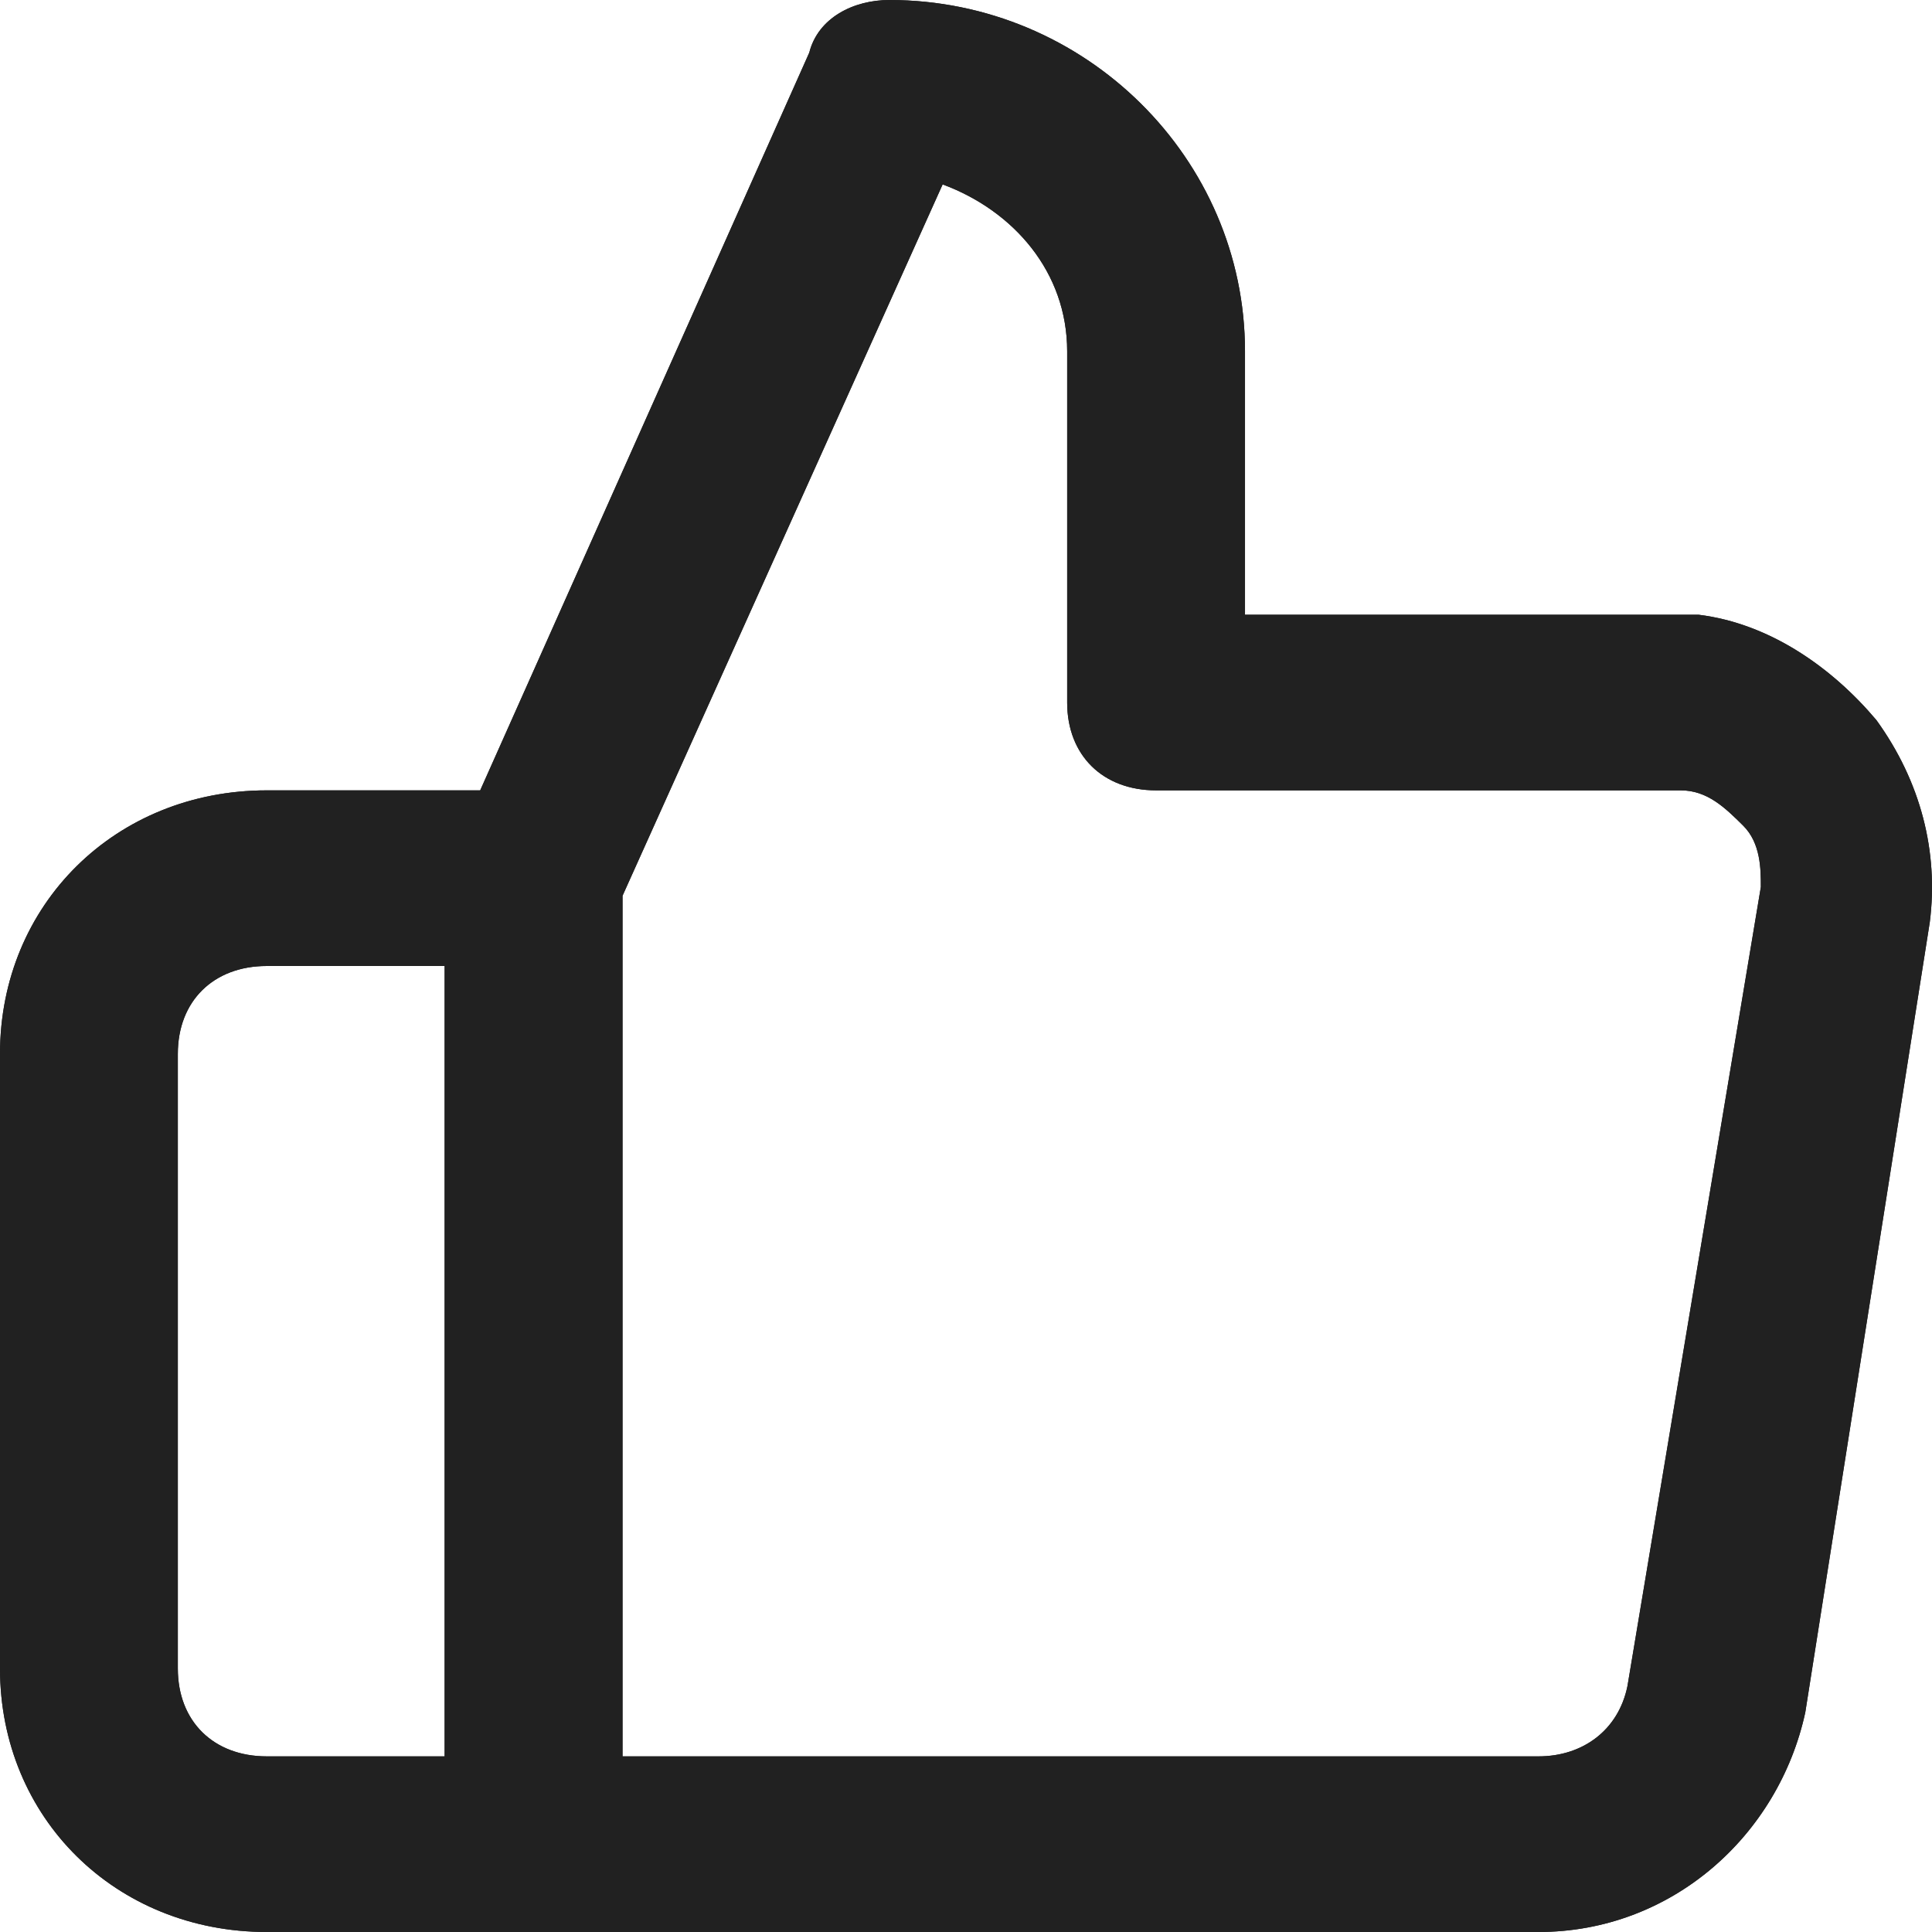
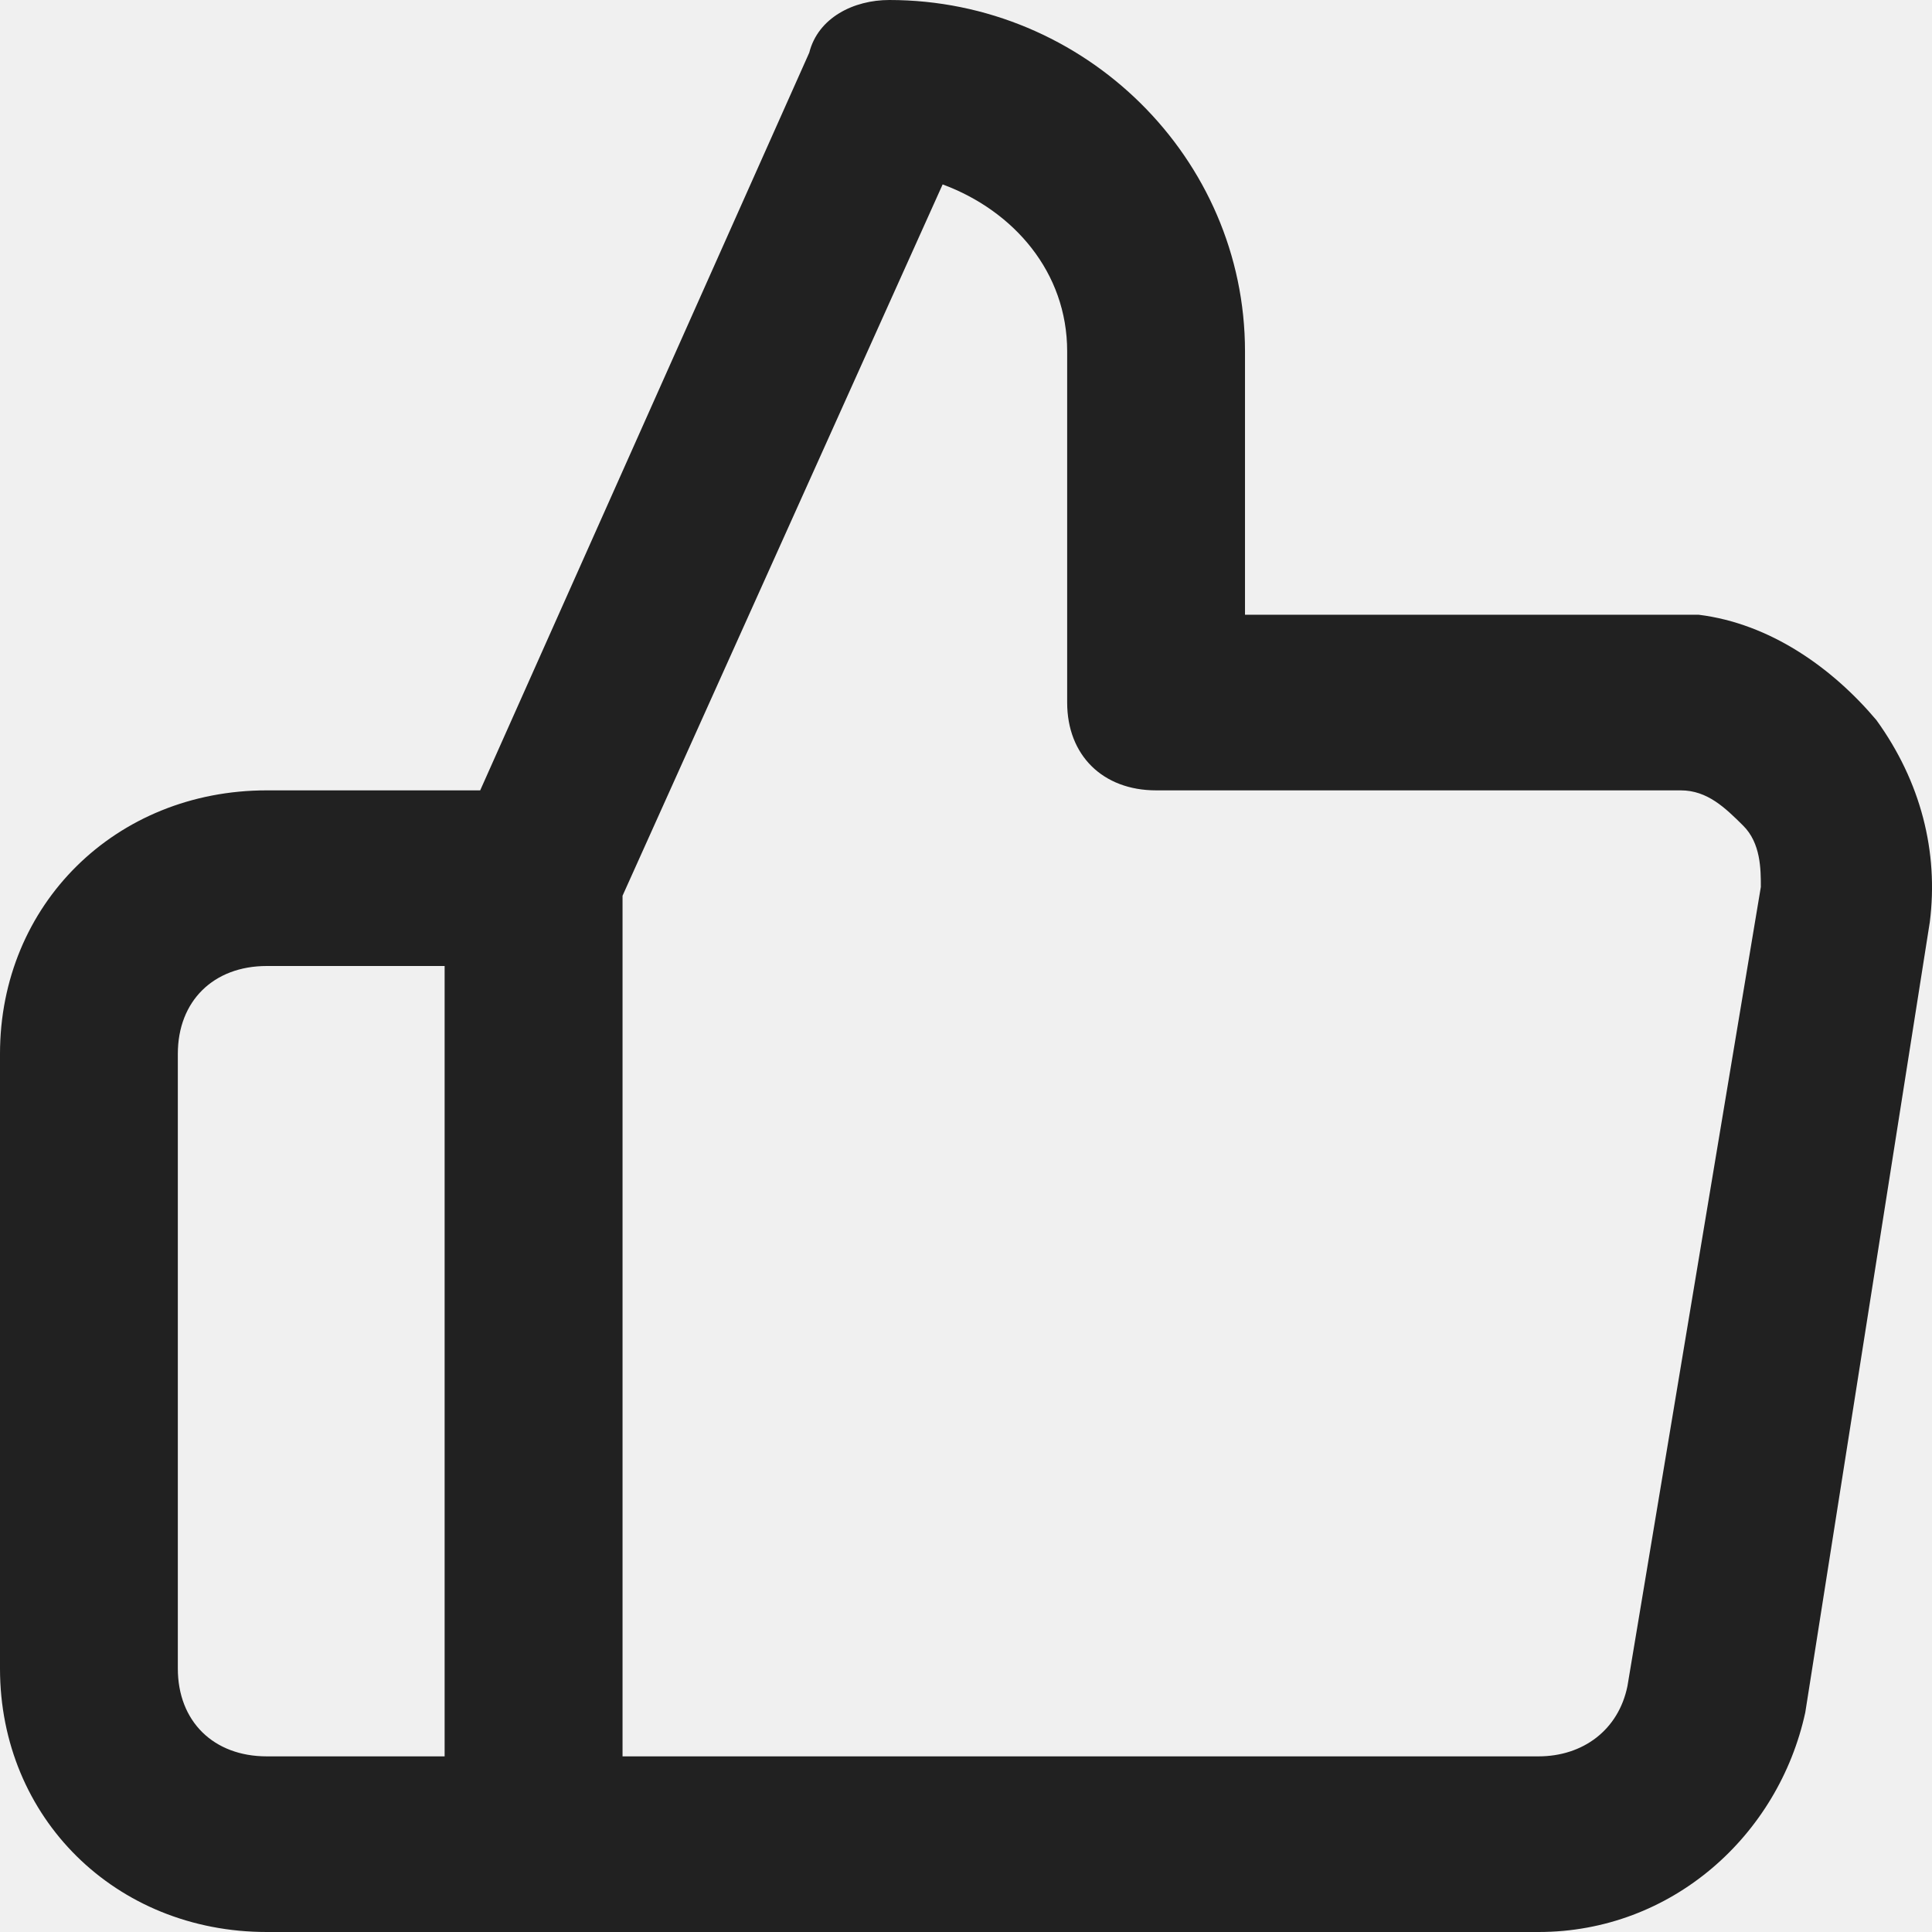
<svg xmlns="http://www.w3.org/2000/svg" width="22" height="22" viewBox="0 0 22 22" fill="none">
-   <rect width="22" height="22" fill="#E5E5E5" />
-   <g clip-path="url(#clip0_11330_73562)">
-     <rect width="1440" height="1540" transform="translate(-651 -591)" fill="white" />
-     <rect x="-253" y="-15" width="989" height="56" fill="white" />
-     <path fill-rule="evenodd" clip-rule="evenodd" d="M21.367 8.2C20.861 7.6 20.152 7.1 19.342 7H18.835H14.177V4C14.177 1.8 12.354 0 10.127 0C9.722 0 9.316 0.2 9.215 0.6L5.468 9H3.038C1.316 9 0 10.3 0 12V19C0 20.7 1.316 22 3.038 22H17.519C19.038 22 20.253 20.9 20.557 19.5L21.975 10.5C22.076 9.7 21.873 8.9 21.367 8.2ZM5.063 20H3.038C2.43 20 2.025 19.6 2.025 19V12C2.025 11.4 2.43 11 3.038 11H5.063V20ZM17.519 20C18.025 20 18.43 19.7 18.532 19.2L20.051 10.1C20.051 9.9 20.051 9.6 19.848 9.4L19.848 9.4C19.646 9.2 19.443 9 19.139 9H18.937H13.165C12.557 9 12.152 8.6 12.152 8V4C12.152 3.1 11.544 2.4 10.734 2.1L7.089 10.2V20H17.519Z" fill="#212121" />
-     <mask id="mask0_11330_73562" style="mask-type:alpha" maskUnits="userSpaceOnUse" x="0" y="0" width="22" height="22">
-       <path fill-rule="evenodd" clip-rule="evenodd" d="M21.367 8.2C20.861 7.6 20.152 7.1 19.342 7H18.835H14.177V4C14.177 1.8 12.354 0 10.127 0C9.722 0 9.316 0.2 9.215 0.6L5.468 9H3.038C1.316 9 0 10.3 0 12V19C0 20.7 1.316 22 3.038 22H17.519C19.038 22 20.253 20.9 20.557 19.5L21.975 10.5C22.076 9.7 21.873 8.9 21.367 8.2ZM5.063 20H3.038C2.43 20 2.025 19.6 2.025 19V12C2.025 11.4 2.43 11 3.038 11H5.063V20ZM17.519 20C18.025 20 18.43 19.7 18.532 19.2L20.051 10.1C20.051 9.9 20.051 9.6 19.848 9.4L19.848 9.4C19.646 9.2 19.443 9 19.139 9H18.937H13.165C12.557 9 12.152 8.6 12.152 8V4C12.152 3.1 11.544 2.4 10.734 2.1L7.089 10.2V20H17.519Z" fill="white" />
-     </mask>
-     <g mask="url(#mask0_11330_73562)">
-       <path fill-rule="evenodd" clip-rule="evenodd" d="M-1 -1H23V23H-1V-1Z" fill="#212121" />
-     </g>
-   </g>
-   <defs>
-     <clipPath id="clip0_11330_73562">
-       <rect width="1440" height="1540" fill="white" transform="translate(-651 -591)" />
-     </clipPath>
-   </defs>
+   <path fill-rule="evenodd" clip-rule="evenodd" d="M21.367 8.2C20.861 7.6 20.152 7.1 19.342 7H18.835H14.177V4C14.177 1.8 12.354 0 10.127 0C9.722 0 9.316 0.2 9.215 0.6L5.468 9H3.038C1.316 9 0 10.3 0 12V19C0 20.7 1.316 22 3.038 22H17.519C19.038 22 20.253 20.9 20.557 19.5L21.975 10.5C22.076 9.7 21.873 8.9 21.367 8.2ZM5.063 20H3.038C2.43 20 2.025 19.6 2.025 19V12C2.025 11.4 2.43 11 3.038 11H5.063V20ZM17.519 20C18.025 20 18.43 19.7 18.532 19.2L20.051 10.1C20.051 9.9 20.051 9.6 19.848 9.4L19.848 9.4C19.646 9.2 19.443 9 19.139 9H18.937H13.165C12.557 9 12.152 8.6 12.152 8V4C12.152 3.1 11.544 2.4 10.734 2.1L7.089 10.2V20H17.519Z" fill="#212121" />
+   <mask id="mask0_11330_73562" style="mask-type:alpha" maskUnits="userSpaceOnUse" x="0" y="0" width="22" height="22">
+ 
+ </mask>
</svg>
